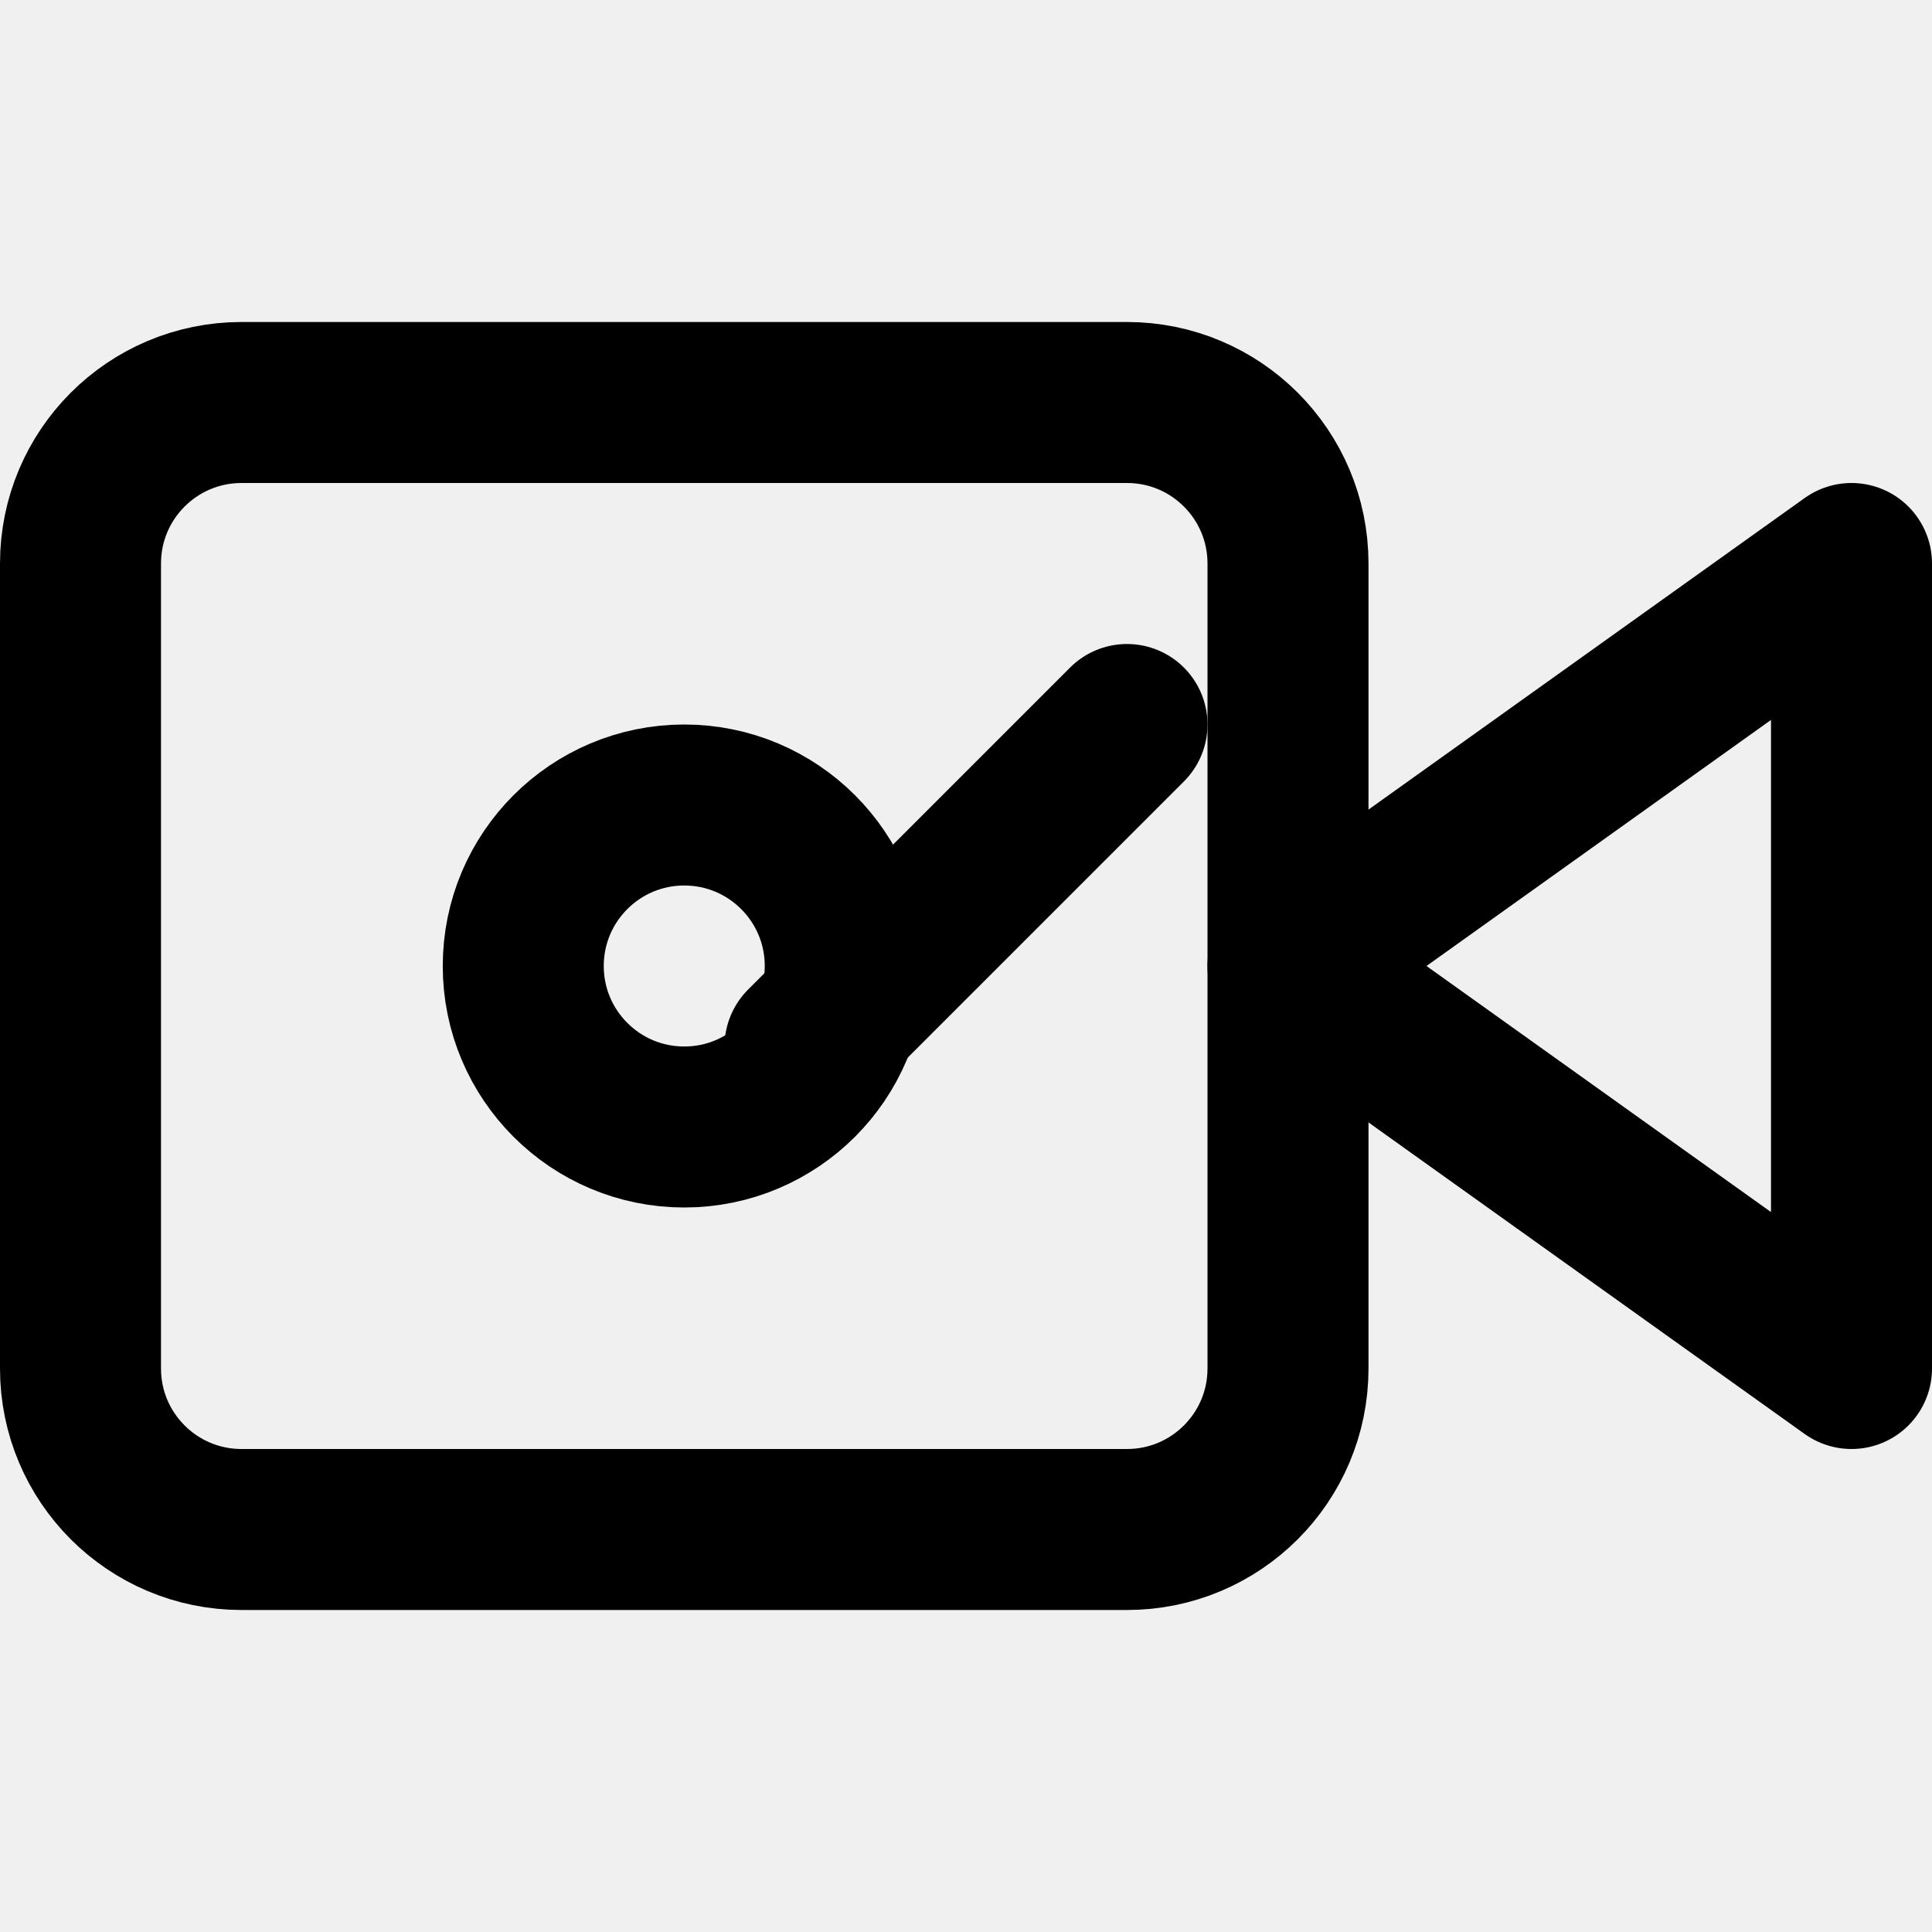
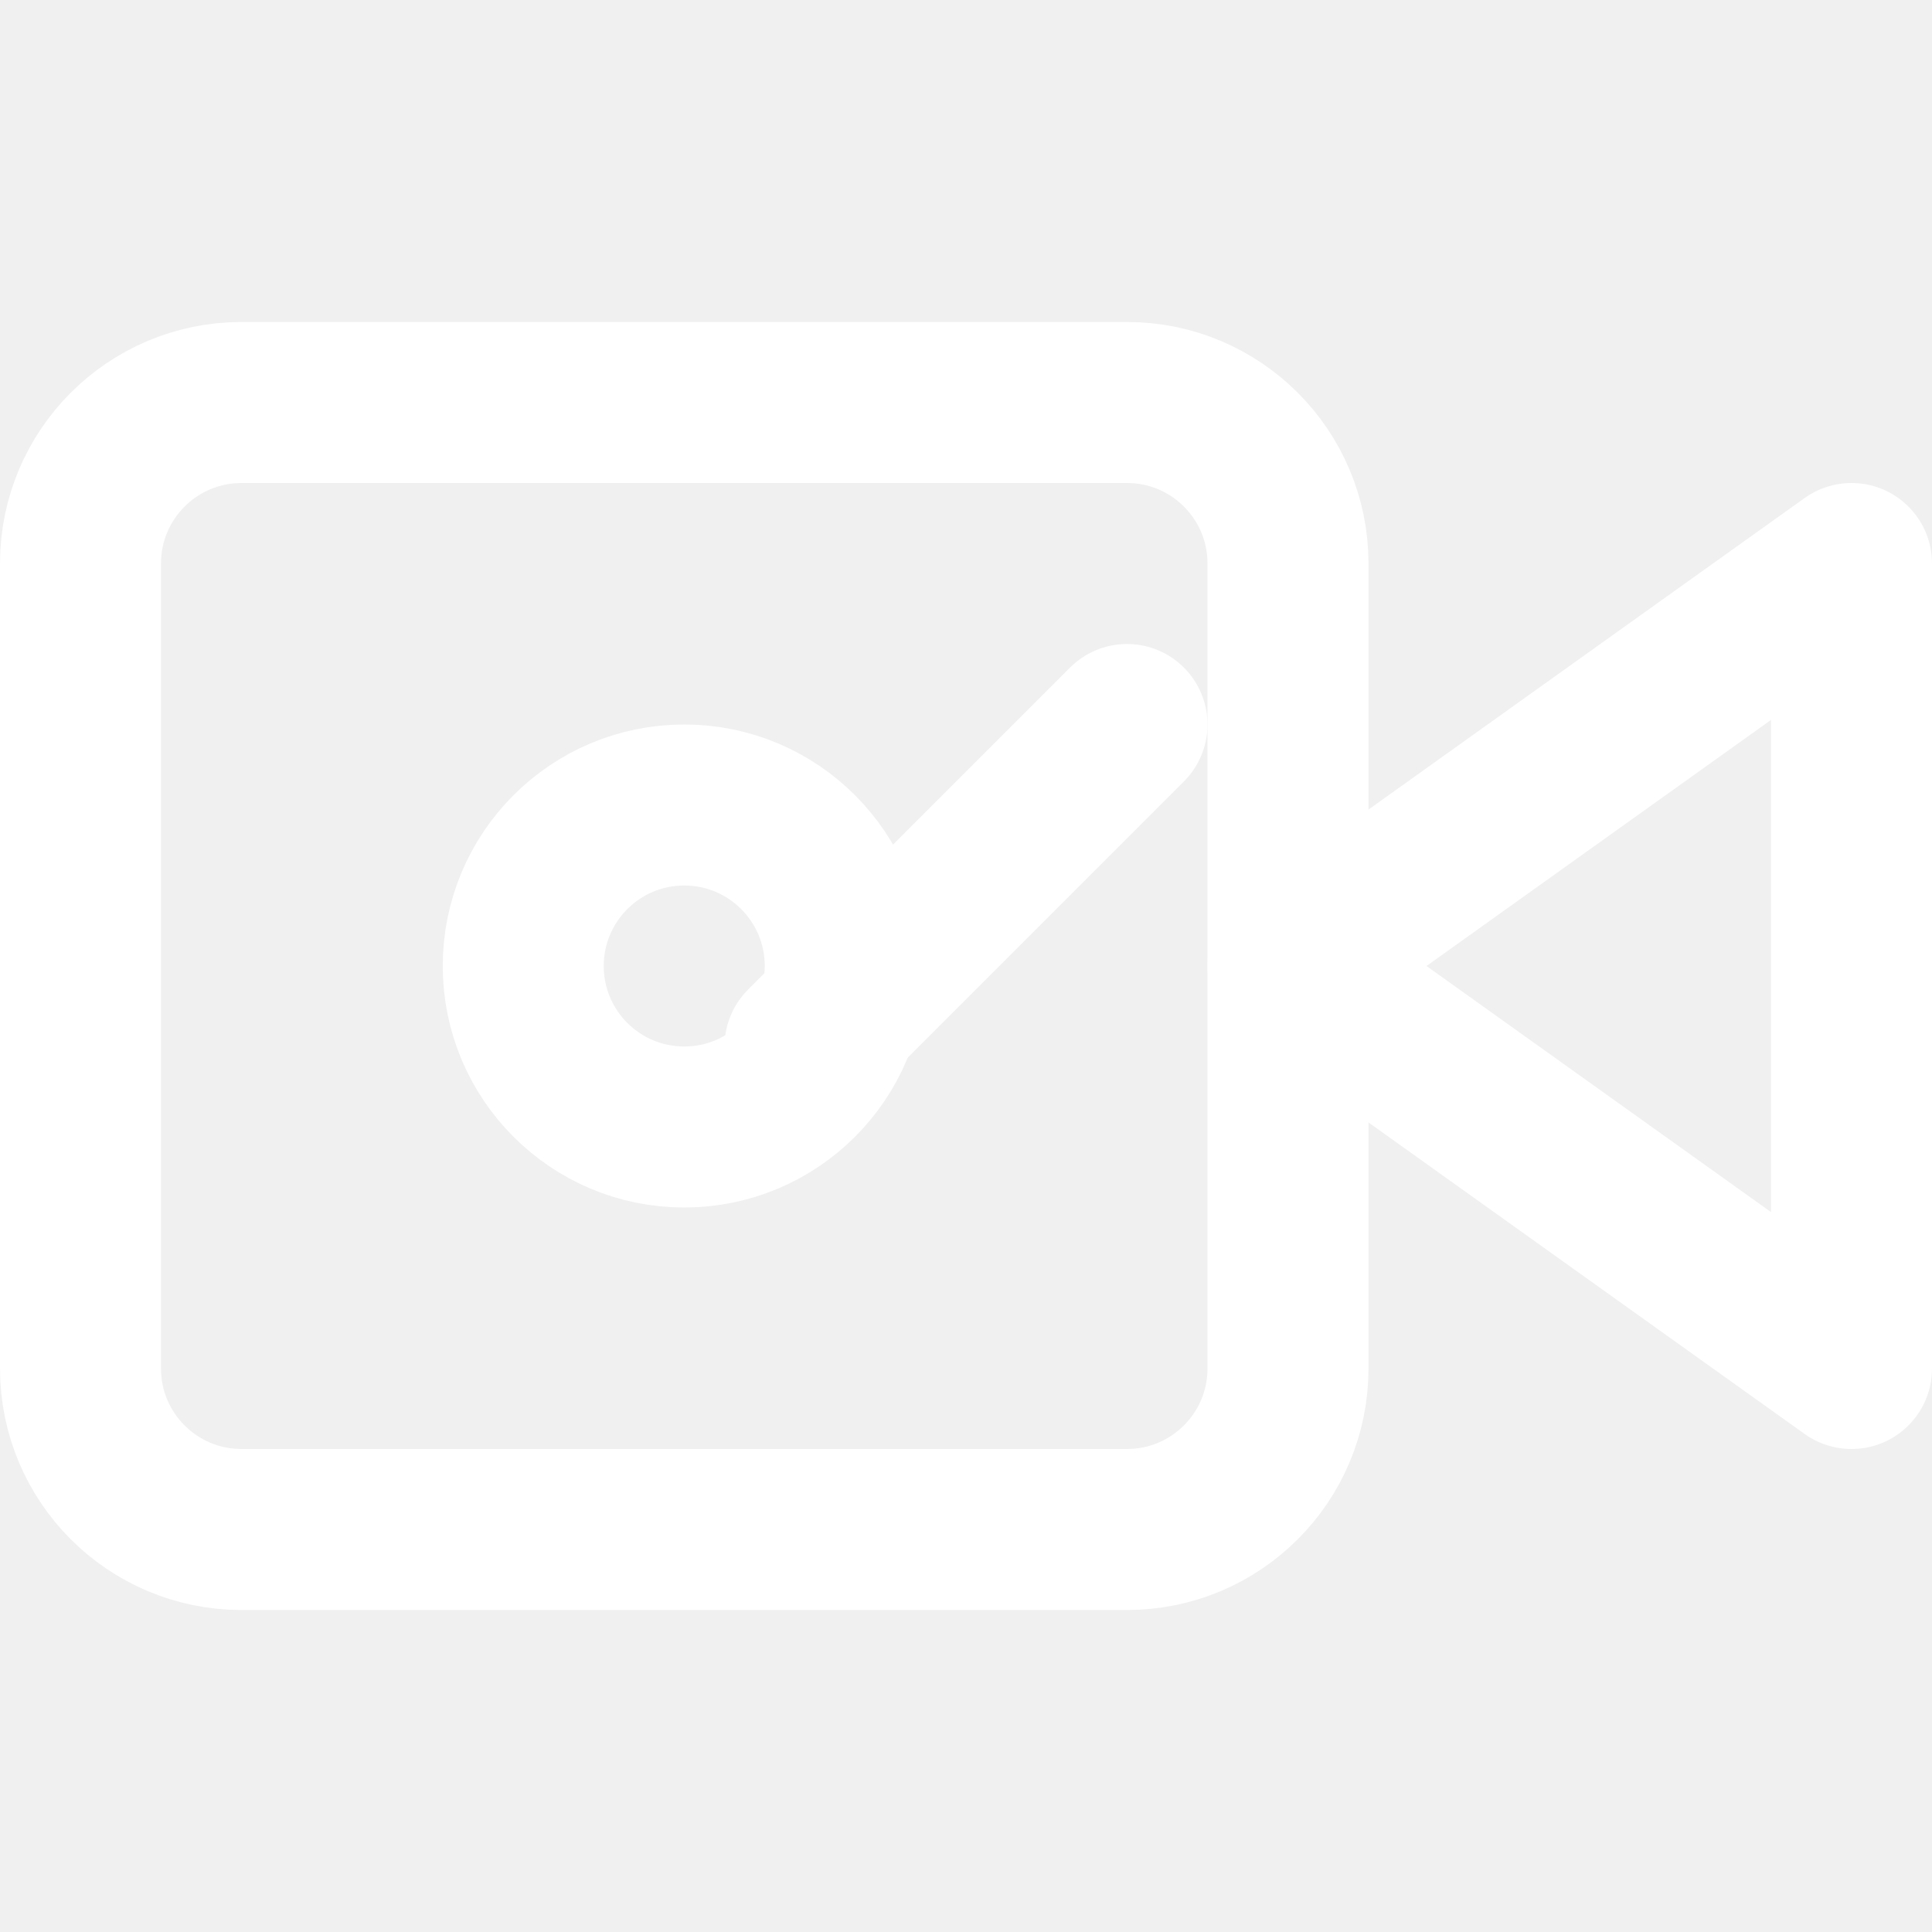
- <svg xmlns="http://www.w3.org/2000/svg" viewBox="0 0 24 24" fill="none" stroke="currentColor" stroke-width="2" stroke-linecap="round" stroke-linejoin="round">
+ <svg xmlns="http://www.w3.org/2000/svg" viewBox="0 0 24 24" fill="none" stroke="white" stroke-width="2" stroke-linecap="round" stroke-linejoin="round">
  <polygon points="23 7 16 12 23 17 23 7" />
  <rect x="1" y="5" width="15" height="14" rx="2" ry="2" />
  <circle cx="8.5" cy="12" r="2" />
  <path d="M14 9l-4 4" />
</svg>
